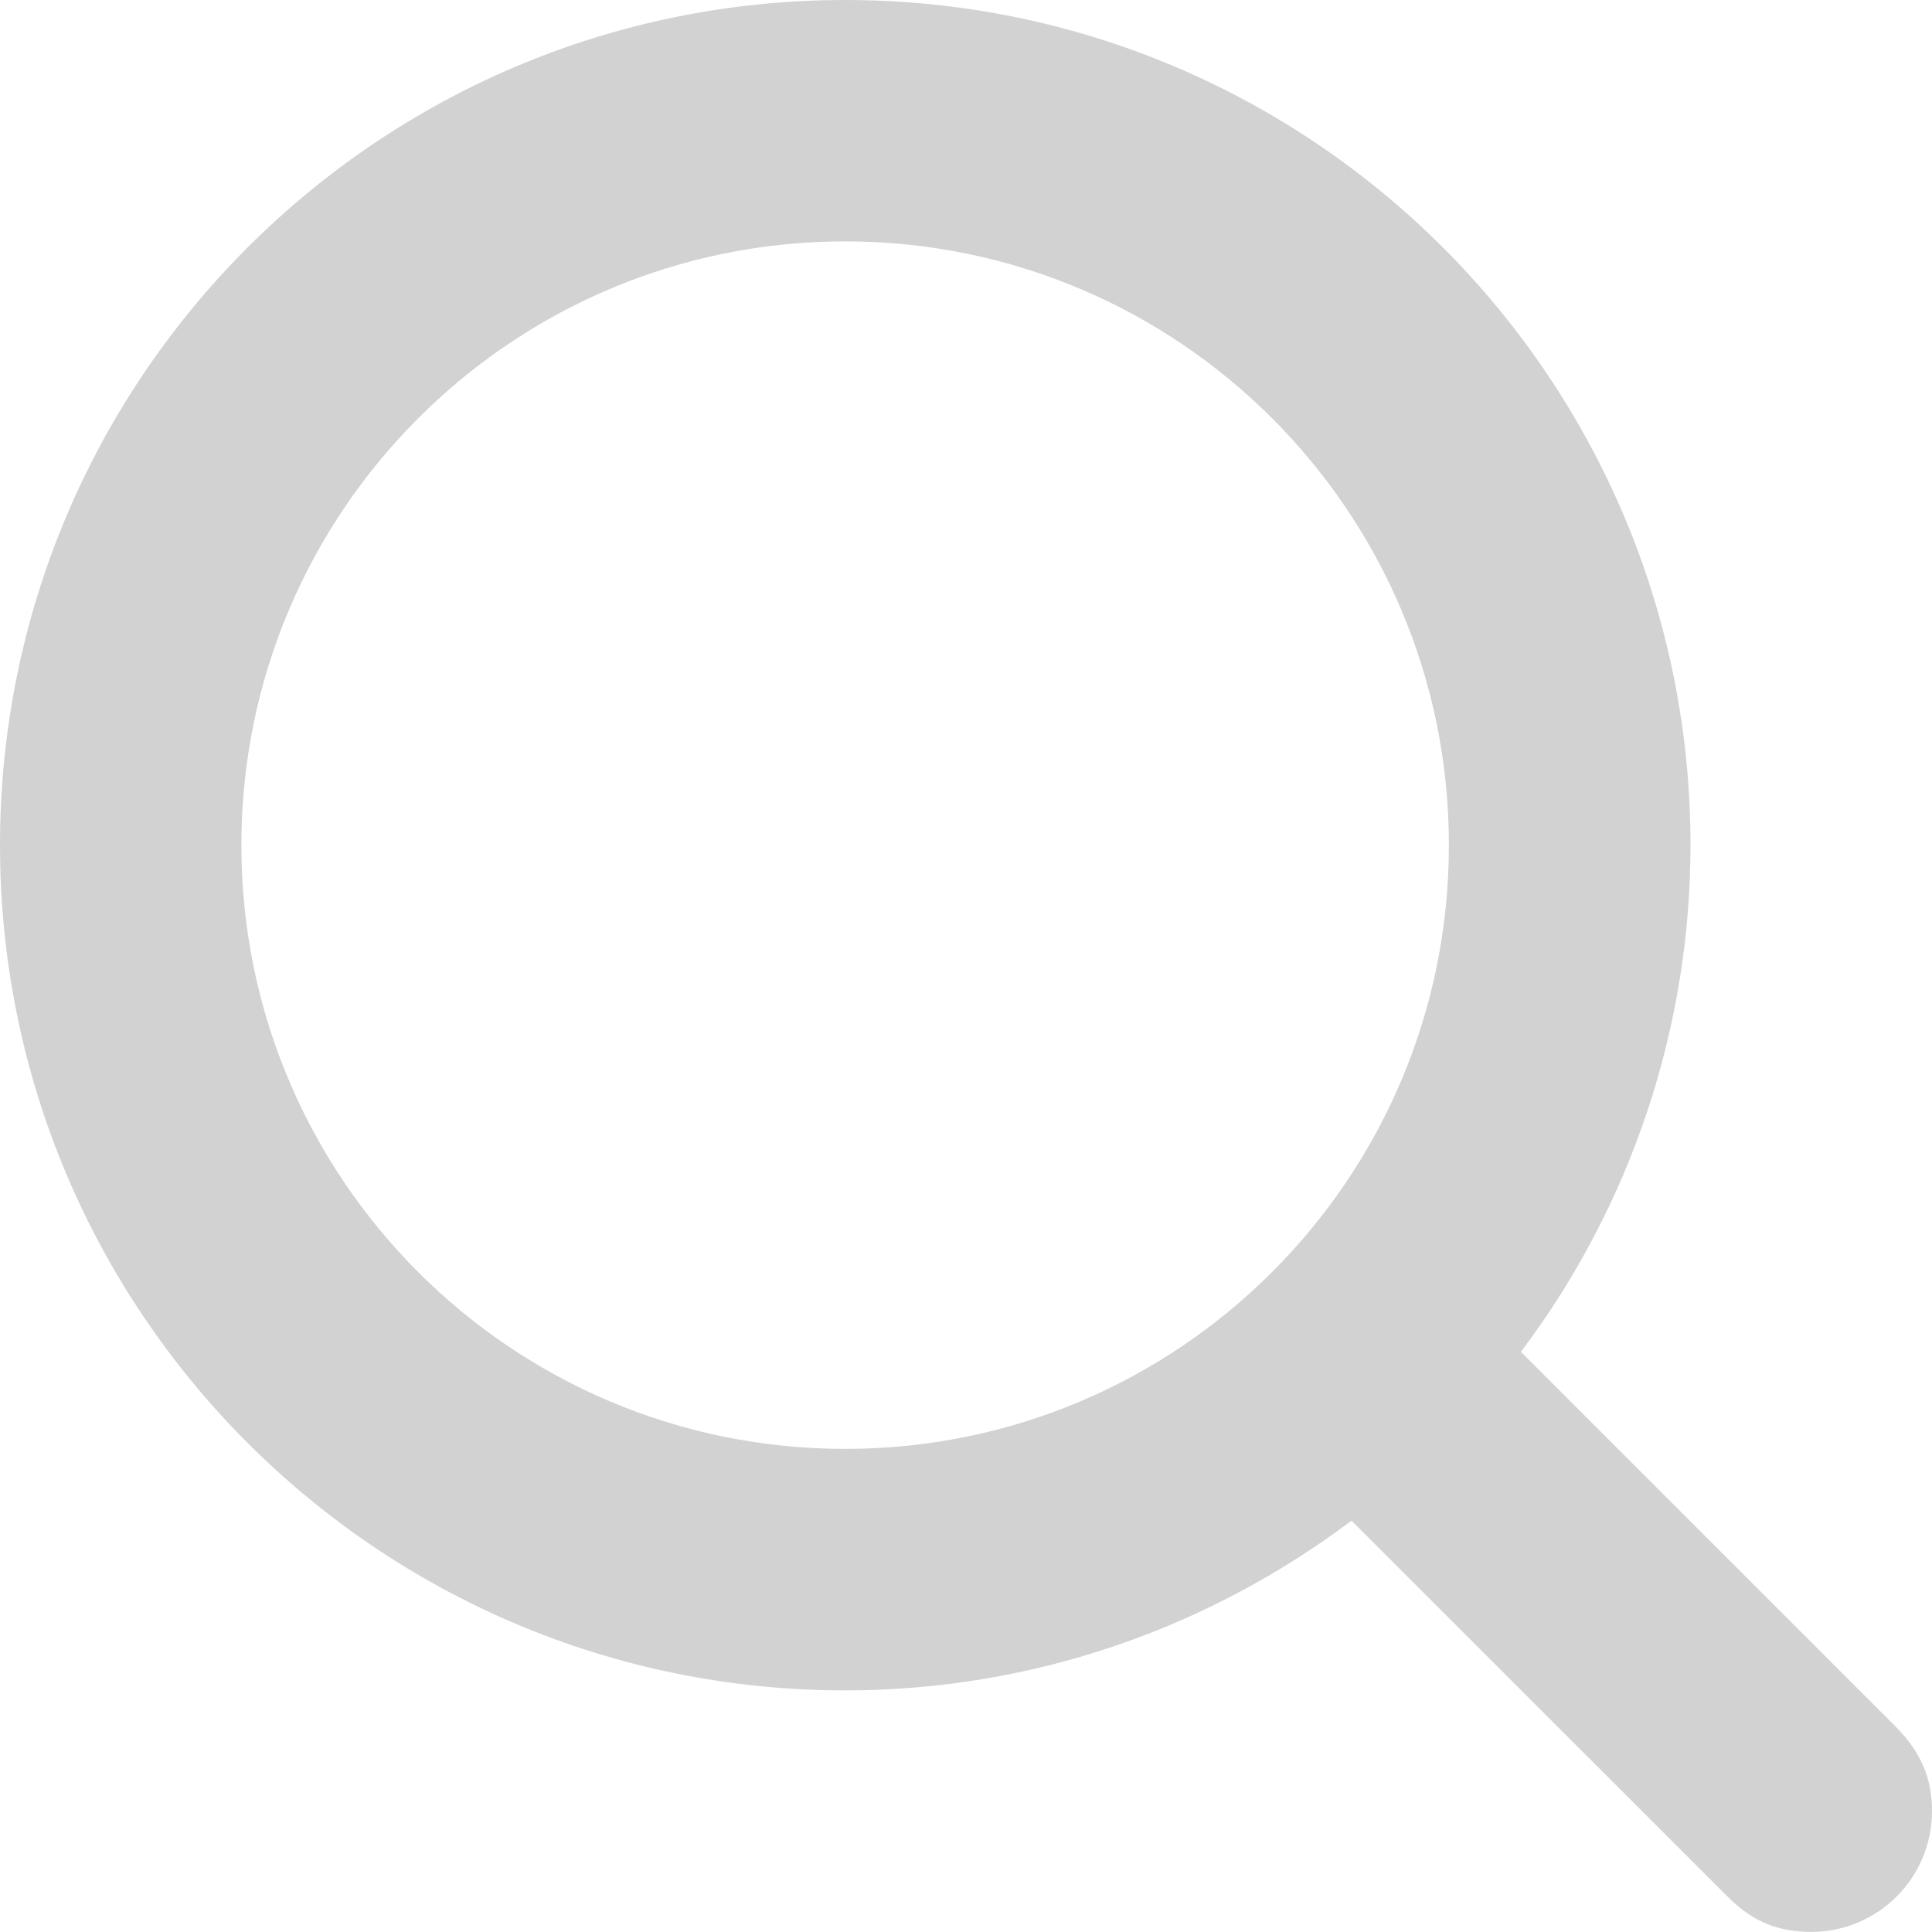
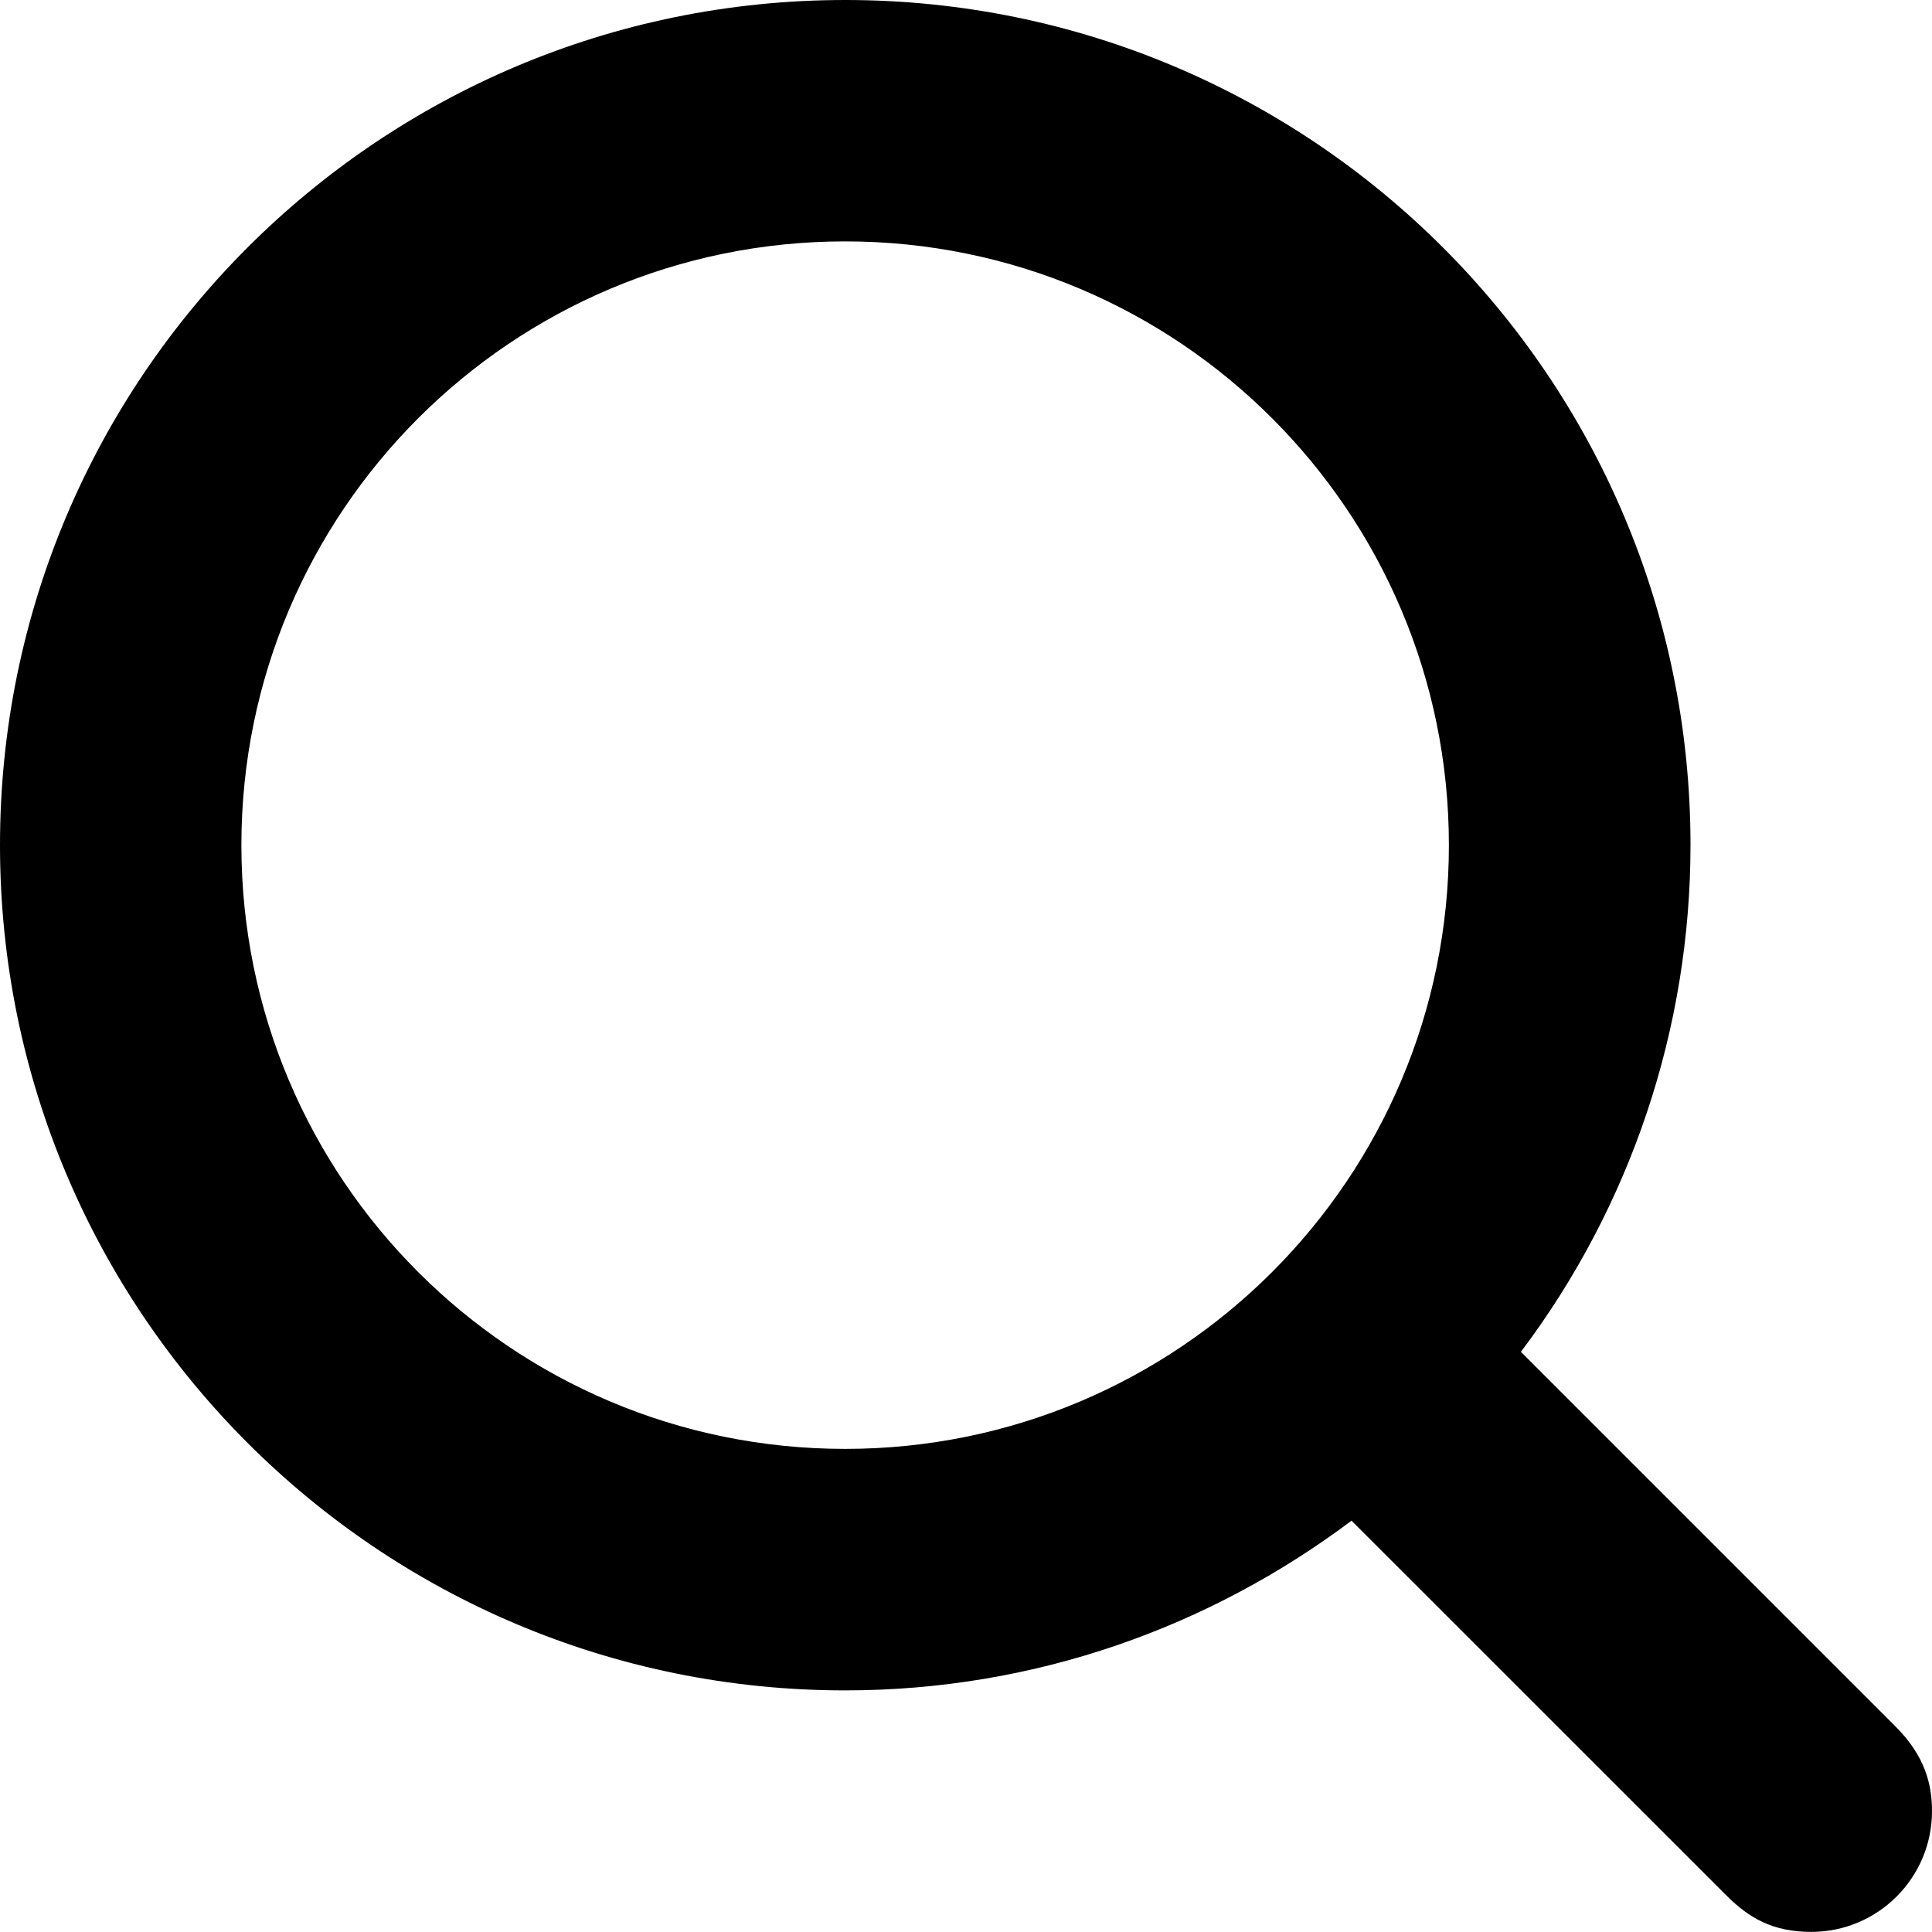
<svg xmlns="http://www.w3.org/2000/svg" width="17.6" height="17.6" viewBox="-0.8 -0.8 17.6 17.6">
-   <path fill="#d3d2d2" d="M16.47 14.93l-3.415-3.415A7.67 7.67 0 0 0 14.6 6.899C14.6 2.646 11.153-.8 6.9-.8S-.8 2.646-.8 6.899s3.446 7.7 7.699 7.7c1.734 0 3.326-.58 4.613-1.546l3.417 3.416c.203.202.418.33.771.33a1.1 1.1 0 0 0 1.1-1.1c0-.24-.061-.499-.33-.769zM1.399 6.899a5.5 5.5 0 1 1 11 0c0 3.038-2.462 5.5-5.5 5.5s-5.5-2.461-5.5-5.5z" />
+   <path d="M16.47 14.93l-3.415-3.415A7.67 7.67 0 0 0 14.6 6.899C14.6 2.646 11.153-.8 6.9-.8S-.8 2.646-.8 6.899s3.446 7.7 7.699 7.7c1.734 0 3.326-.58 4.613-1.546l3.417 3.416c.203.202.418.33.771.33a1.1 1.1 0 0 0 1.1-1.1c0-.24-.061-.499-.33-.769zM1.399 6.899a5.5 5.5 0 1 1 11 0c0 3.038-2.462 5.5-5.5 5.5s-5.5-2.461-5.5-5.5z" />
</svg>
